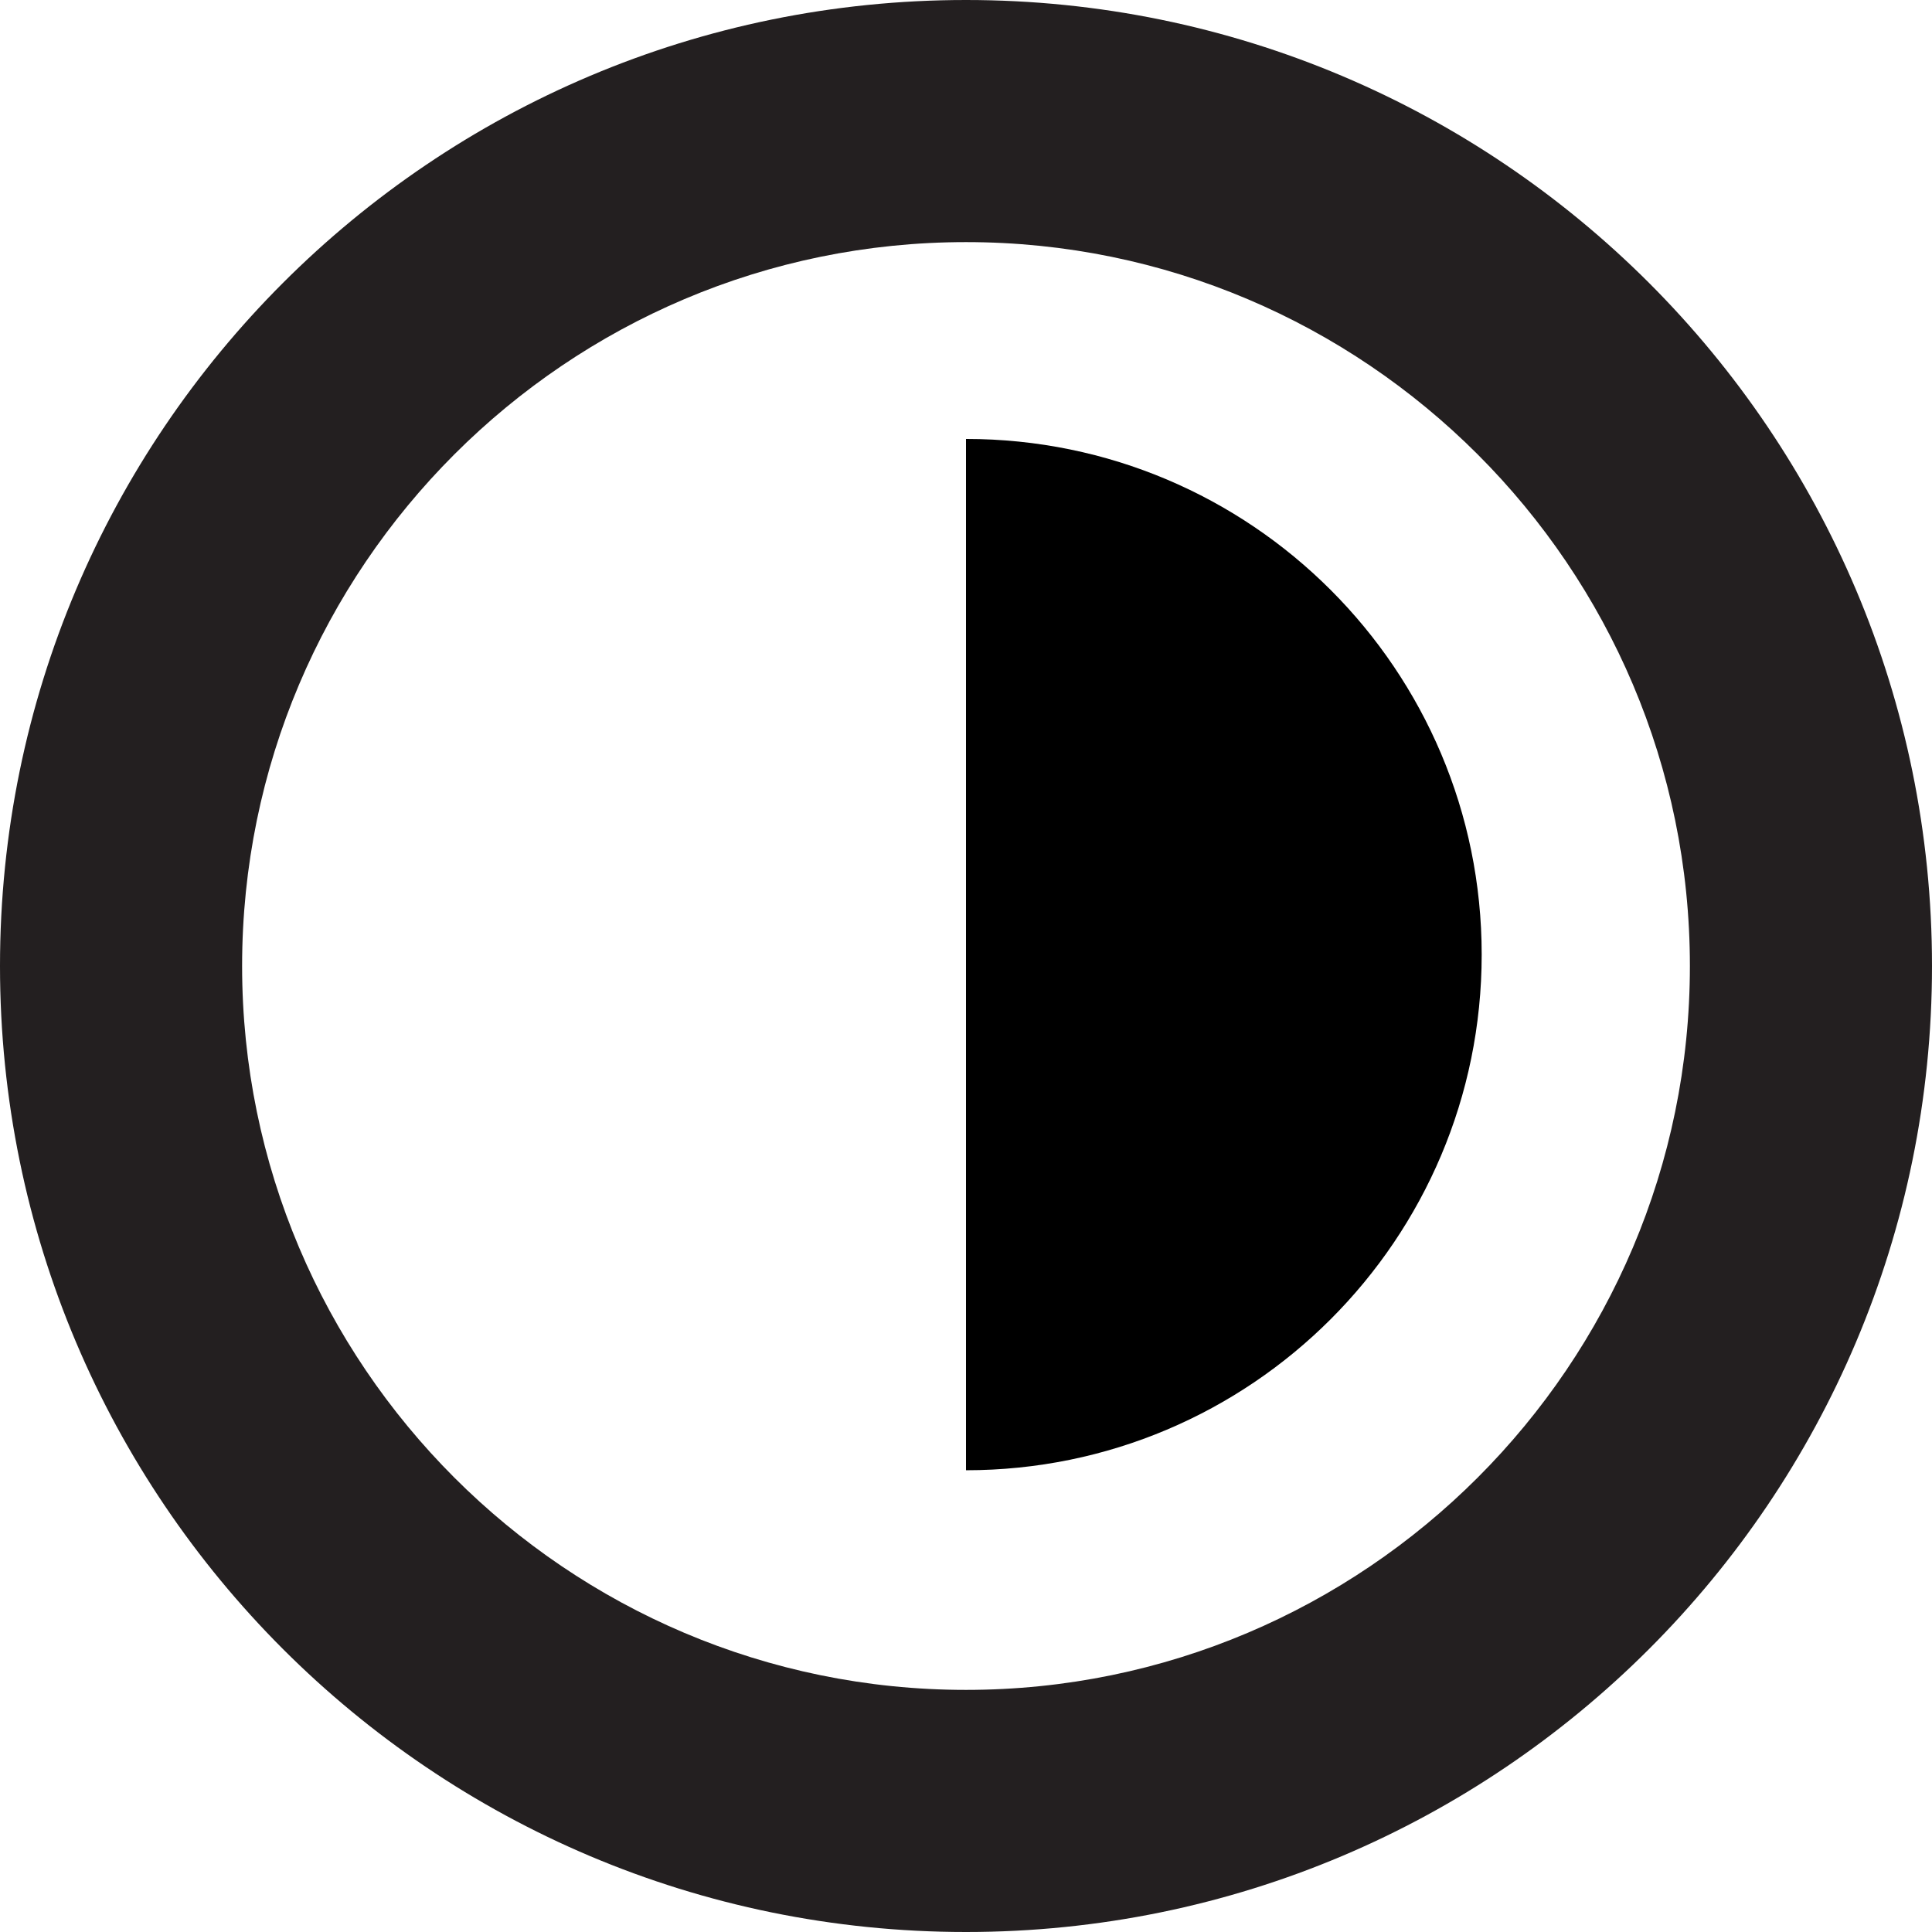
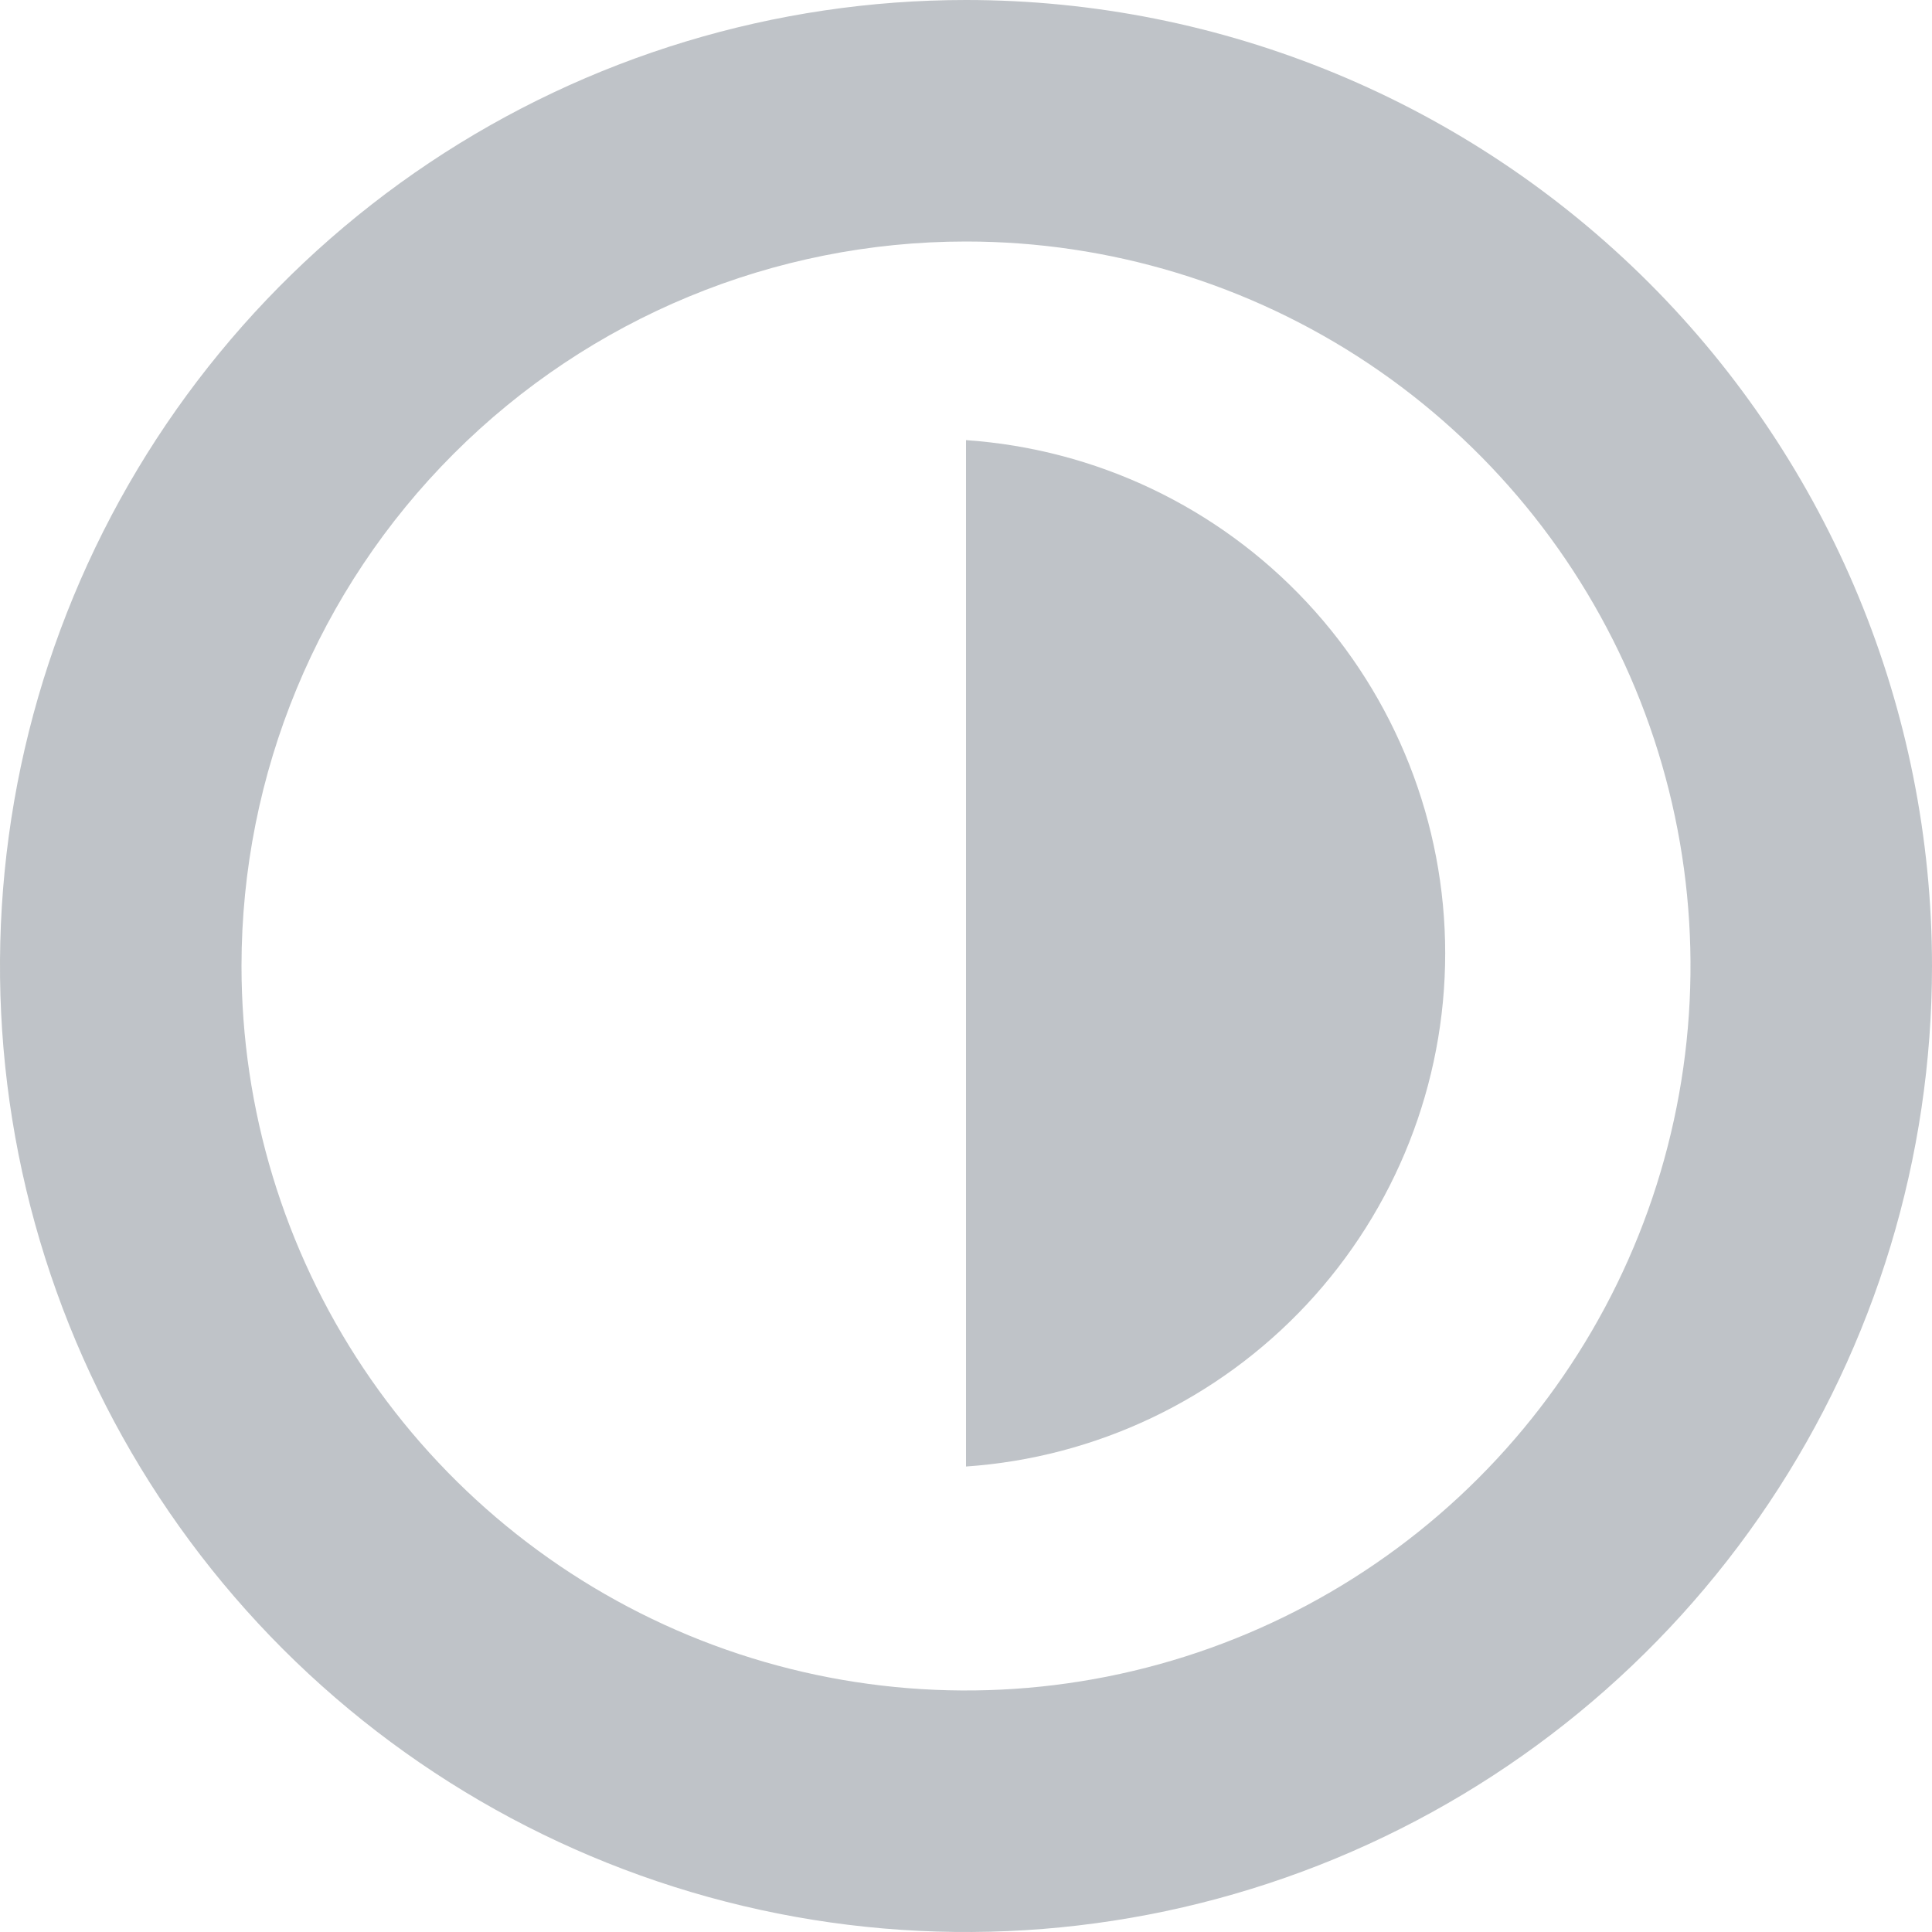
- <svg xmlns="http://www.w3.org/2000/svg" version="1.0" id="Layer_1" x="0px" y="0px" width="31.92px" height="31.92px" viewBox="-35.422 -7.96 31.92 31.92" enable-background="new -35.422 -7.96 31.92 31.92" xml:space="preserve">
-   <path fill="#231F20" d="M-19.462-3.96c6.595,0,11.96,5.365,11.96,11.96s-5.365,11.96-11.96,11.96S-31.422,14.595-31.422,8 S-26.057-3.96-19.462-3.96 M-19.462-7.96c-8.814,0-15.96,7.145-15.96,15.96c0,8.813,7.146,15.96,15.96,15.96S-3.502,16.813-3.502,8 C-3.502-0.815-10.648-7.96-19.462-7.96L-19.462-7.96z" />
-   <path d="M-19.462,16.331c4.706,0,8.52-3.813,8.52-8.52c0-4.705-3.813-8.519-8.52-8.519" />
+ <svg xmlns="http://www.w3.org/2000/svg" width="32" height="32" viewBox="0 0 32 32" fill="none">
+   <g opacity="0.3">
+     <path d="M16 4C18.373 4 20.694 4.704 22.667 6.022C24.64 7.341 26.178 9.215 27.087 11.408C27.995 13.601 28.233 16.013 27.769 18.341C27.306 20.669 26.163 22.807 24.485 24.485C22.807 26.163 20.669 27.306 18.341 27.769C16.013 28.232 13.601 27.995 11.408 27.087C9.215 26.178 7.341 24.64 6.022 22.667C4.704 20.694 4 18.373 4 16C4 12.817 5.264 9.765 7.515 7.515C9.765 5.264 12.817 4 16 4ZM16 0C12.835 0 9.742 0.938 7.111 2.696C4.48 4.455 2.429 6.953 1.218 9.877C0.007 12.801 -0.31 16.018 0.307 19.121C0.925 22.225 2.449 25.076 4.686 27.314C6.924 29.551 9.775 31.075 12.879 31.693C15.982 32.31 19.199 31.993 22.123 30.782C25.047 29.571 27.545 27.52 29.303 24.889C31.062 22.258 32 19.165 32 16C32 11.757 30.314 7.687 27.314 4.686C24.313 1.686 20.244 0 16 0Z" fill="#283645" />
+     <path d="M16 24.29C18.154 24.142 20.171 23.182 21.644 21.605C23.117 20.027 23.937 17.949 23.937 15.79C23.937 13.631 23.117 11.553 21.644 9.975C20.171 8.398 18.154 7.438 16 7.29" fill="#283645" />
+   </g>
</svg>
